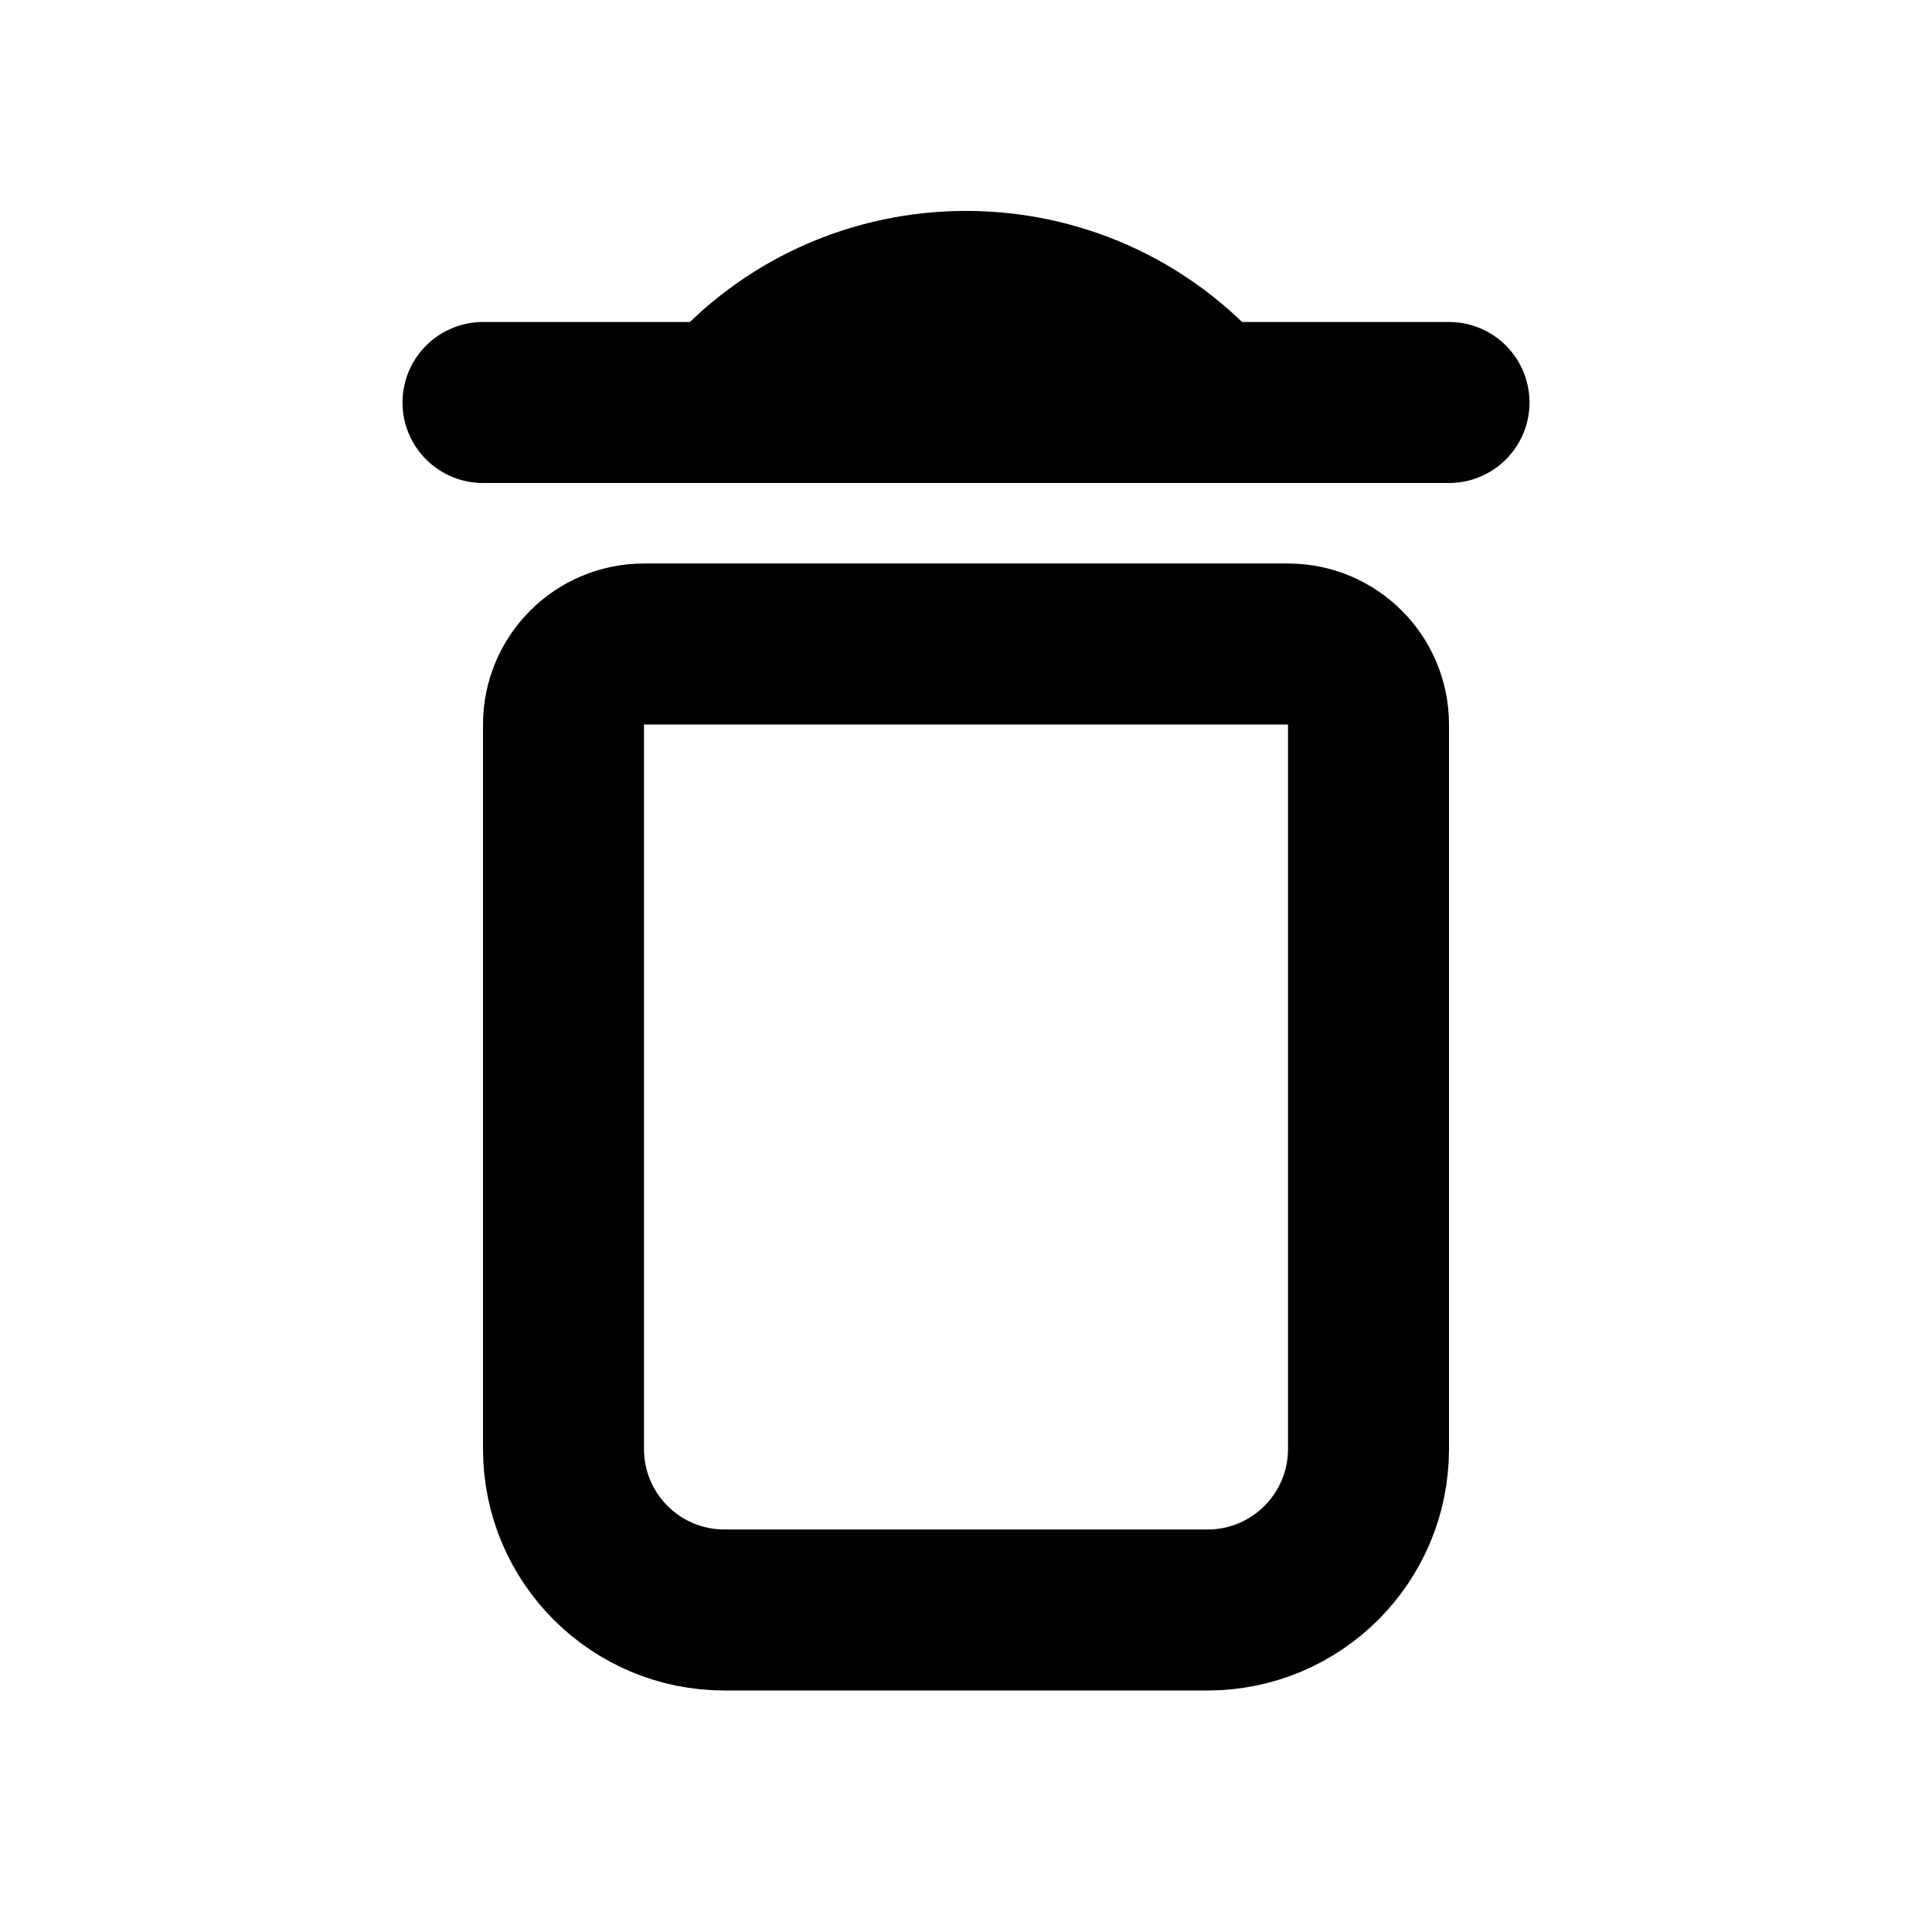
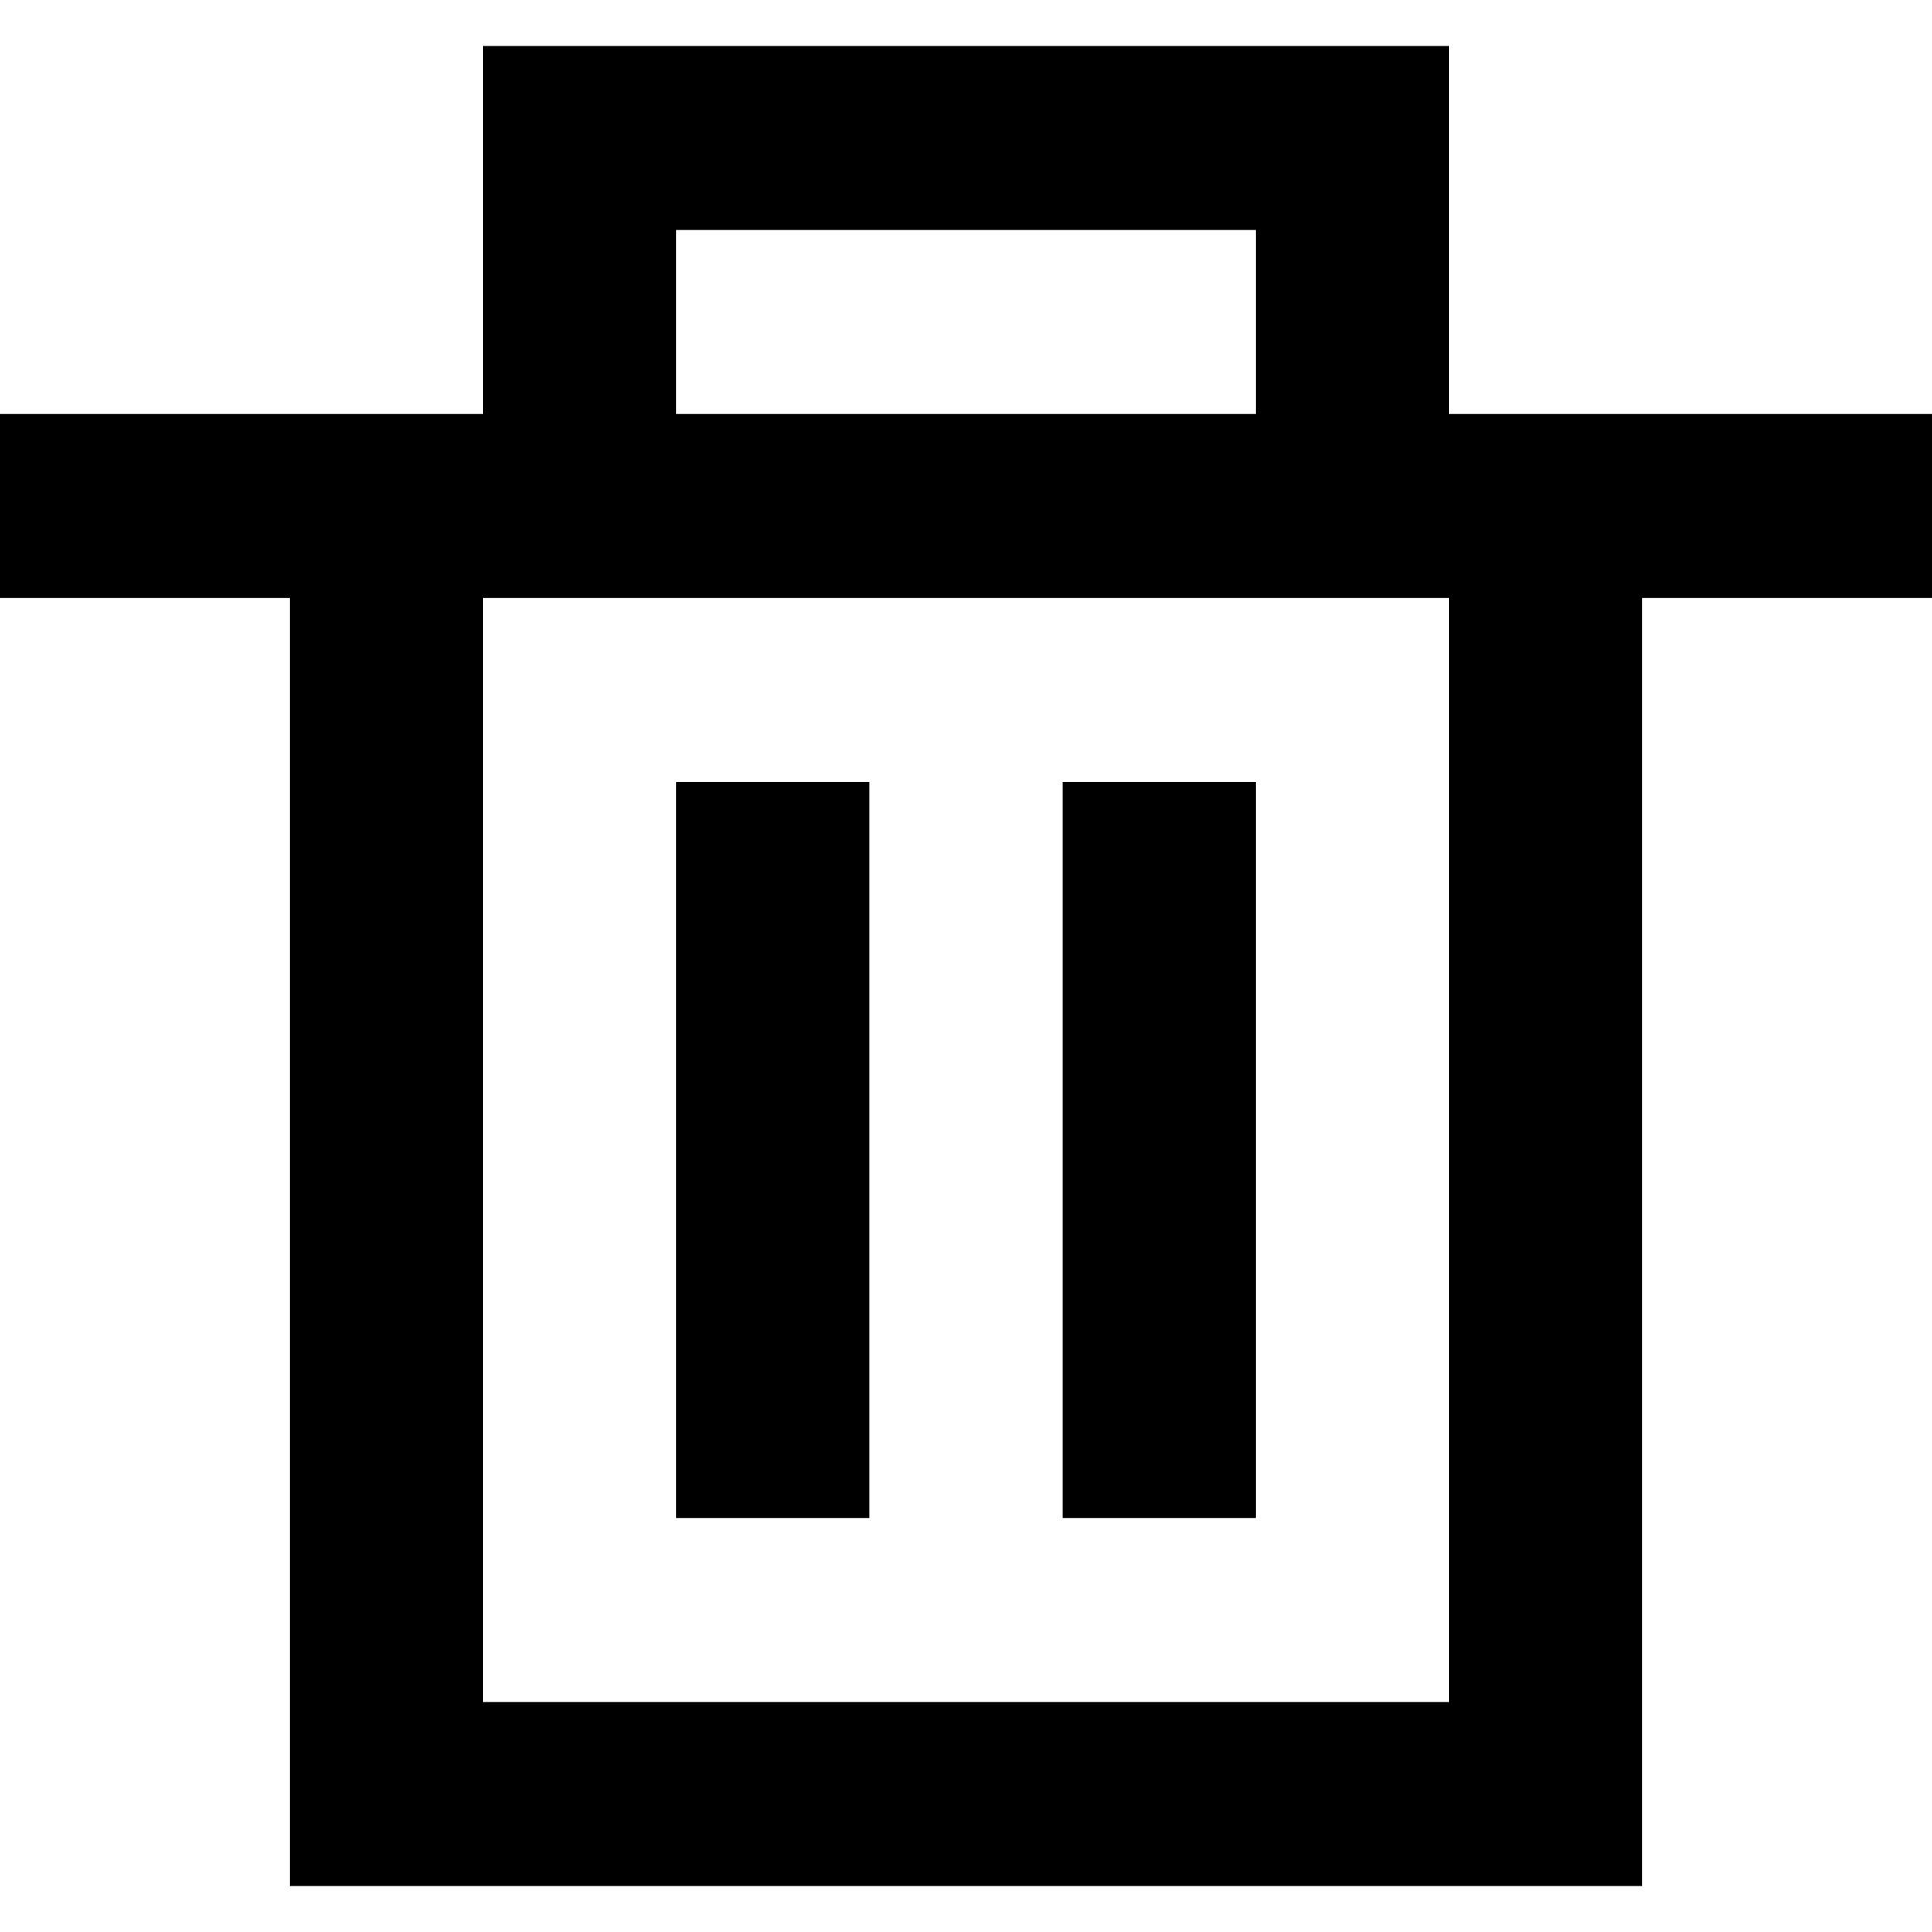
- <svg xmlns="http://www.w3.org/2000/svg" width="800px" height="800px" viewBox="0 0 24 24" fill="none">
-   <path d="M6 5H18M9 5V5C10.577 3.16 13.423 3.16 15 5V5M9 20H15C16.105 20 17 19.105 17 18V9C17 8.448 16.552 8 16 8H8C7.448 8 7 8.448 7 9V18C7 19.105 7.895 20 9 20Z" stroke="currentColor" stroke-width="2" stroke-linecap="round" stroke-linejoin="round" />
+ <svg xmlns="http://www.w3.org/2000/svg" width="800px" height="800px" viewBox="0 -0.5 21 21" version="1.1">
+   <defs>
+ 
+ </defs>
+   <g id="Page-1" stroke="none" stroke-width="1" fill="none" fill-rule="evenodd">
+     <g id="Dribbble-Light-Preview" transform="translate(-179, -360)" fill="#000000">
+       <g id="icons" transform="translate(56, 160)">
+         <path d="M130.35,216 L132.45,216 L132.45,208 L130.35,208 L130.35,216 Z M134.55,216 L136.65,216 L136.65,208 L134.55,208 L134.55,216 Z M128.25,218 L138.75,218 L138.75,206 L128.25,206 L128.25,218 Z M130.35,204 L136.65,204 L136.65,202 L130.35,202 L130.35,204 Z M138.75,204 L138.75,200 L128.25,200 L128.25,204 L123,204 L123,206 L126.15,206 L126.15,220 L140.85,220 L140.85,206 L144,206 L144,204 L138.75,204 Z" id="delete-[#1487]">
+ 
+ </path>
+       </g>
+     </g>
+   </g>
</svg>
